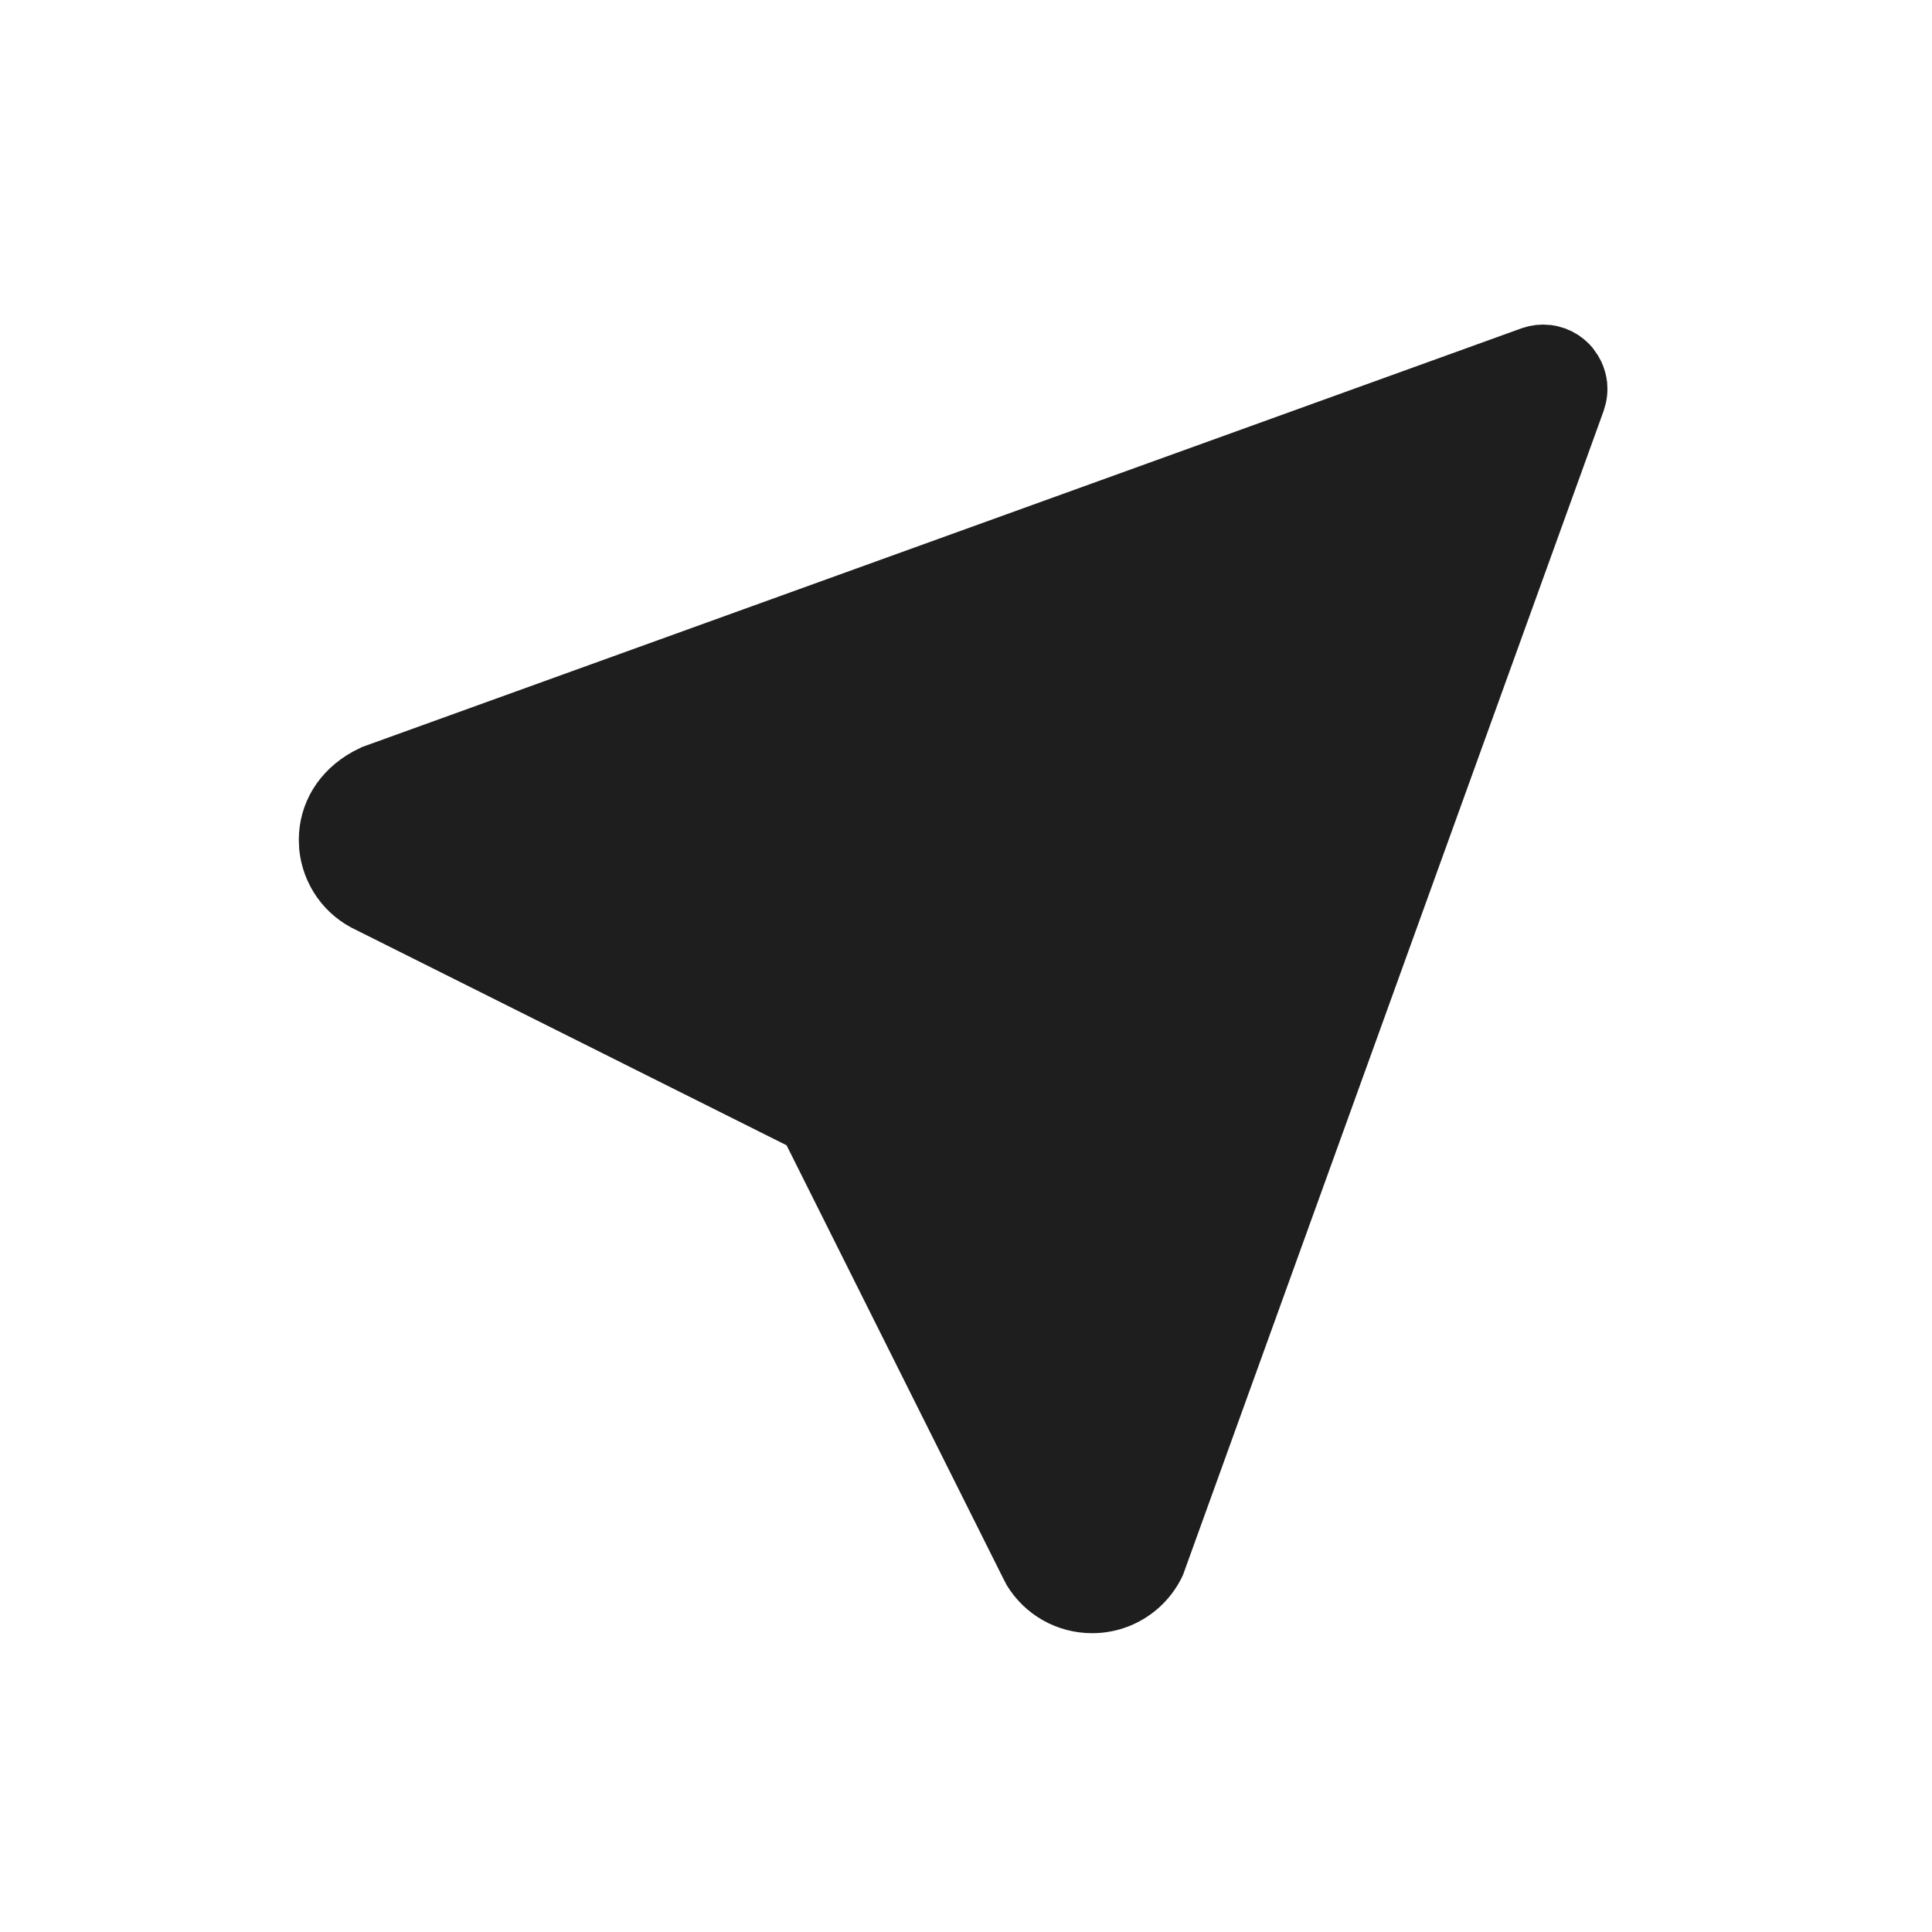
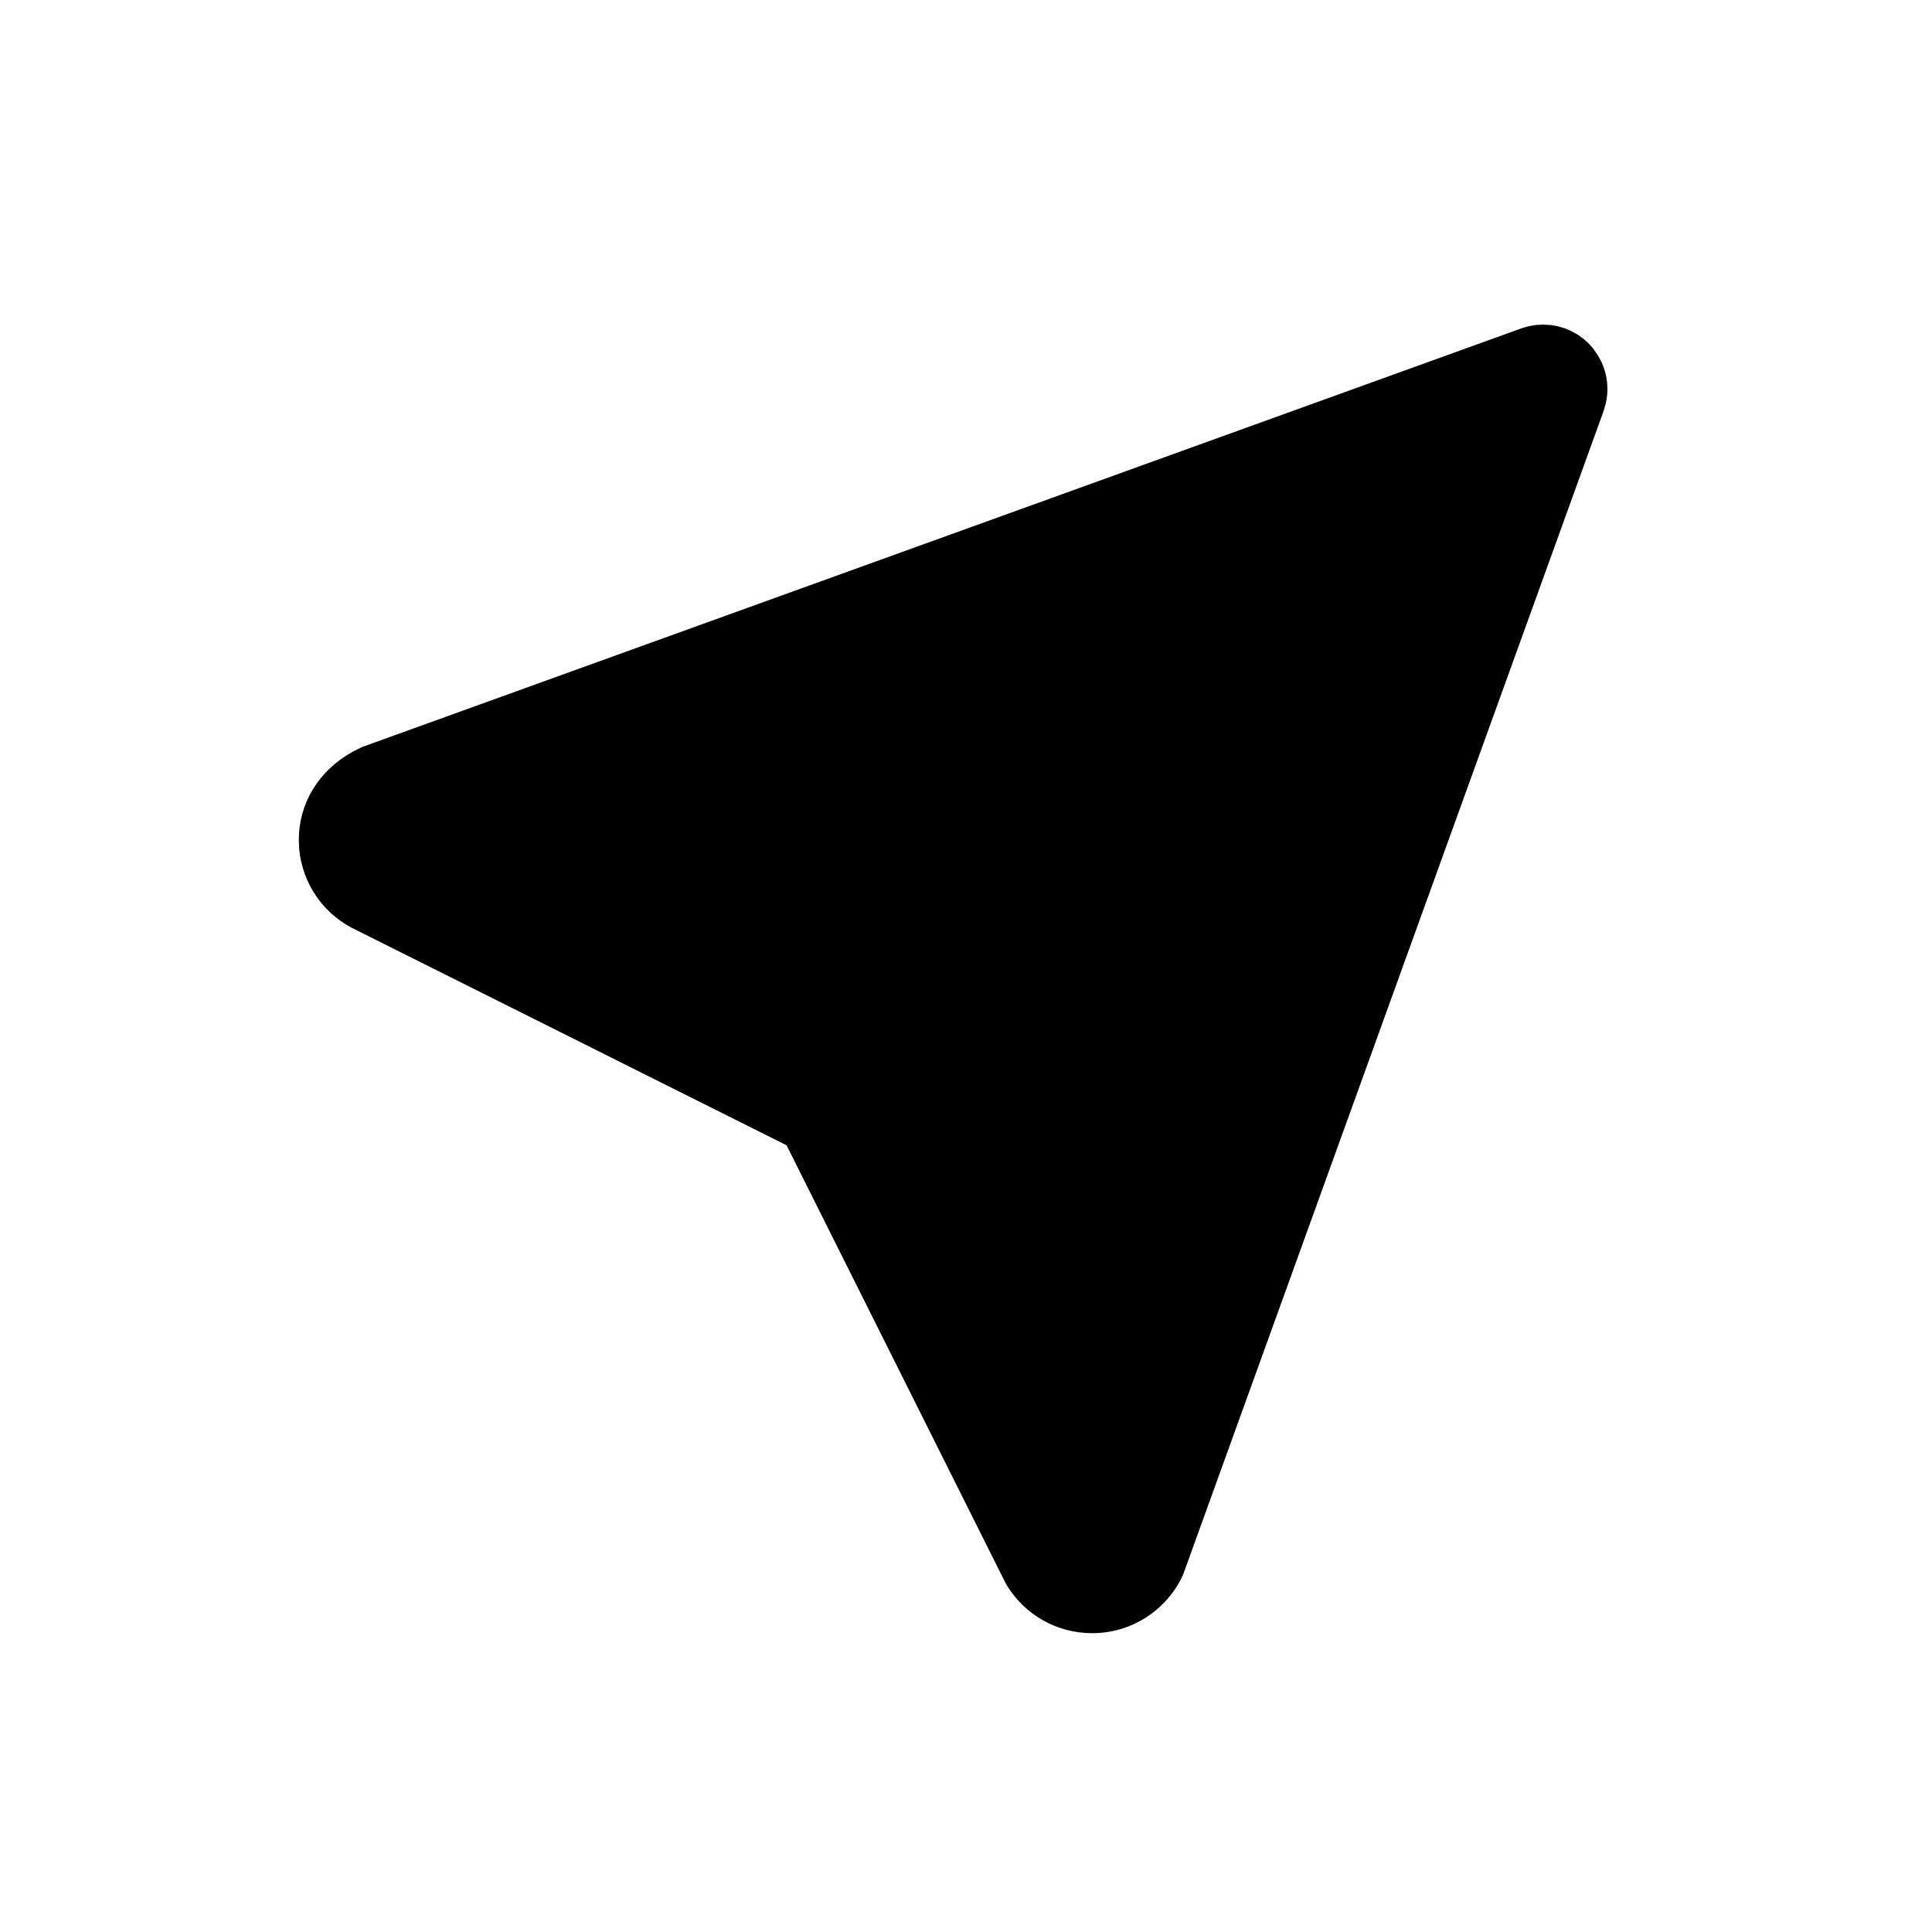
<svg xmlns="http://www.w3.org/2000/svg" width="24" height="24" viewBox="0 0 24 24" fill="none">
-   <path d="M19.081 4.037L19.166 4.032L19.27 4.038L19.342 4.051L19.44 4.079L19.526 4.116L19.606 4.162L19.678 4.215L19.743 4.275L19.785 4.322L19.85 4.415L19.892 4.492C19.929 4.572 19.953 4.656 19.964 4.745L19.968 4.83C19.968 4.89 19.962 4.949 19.949 5.006L19.921 5.104L14.695 19.566C14.596 19.781 14.437 19.964 14.237 20.092C14.038 20.22 13.805 20.288 13.568 20.288C13.354 20.288 13.144 20.234 12.958 20.129C12.771 20.024 12.616 19.873 12.505 19.69L12.453 19.589L9.771 14.227L4.435 11.558C4.238 11.468 4.067 11.328 3.941 11.151C3.815 10.974 3.738 10.767 3.717 10.551L3.712 10.432C3.712 9.984 3.953 9.574 4.385 9.336L4.497 9.28L18.91 4.075L18.995 4.051L19.081 4.037Z" fill="#1E1E1E" />
+   <path d="M19.081 4.037L19.166 4.032L19.27 4.038L19.342 4.051L19.44 4.079L19.526 4.116L19.606 4.162L19.678 4.215L19.743 4.275L19.785 4.322L19.85 4.415L19.892 4.492C19.929 4.572 19.953 4.656 19.964 4.745L19.968 4.83C19.968 4.89 19.962 4.949 19.949 5.006L19.921 5.104L14.695 19.566C14.596 19.781 14.437 19.964 14.237 20.092C14.038 20.22 13.805 20.288 13.568 20.288C13.354 20.288 13.144 20.234 12.958 20.129C12.771 20.024 12.616 19.873 12.505 19.69L12.453 19.589L9.771 14.227L4.435 11.558C4.238 11.468 4.067 11.328 3.941 11.151C3.815 10.974 3.738 10.767 3.717 10.551L3.712 10.432C3.712 9.984 3.953 9.574 4.385 9.336L4.497 9.28L18.91 4.075L18.995 4.051L19.081 4.037Z" fill="currentColor" />
</svg>
